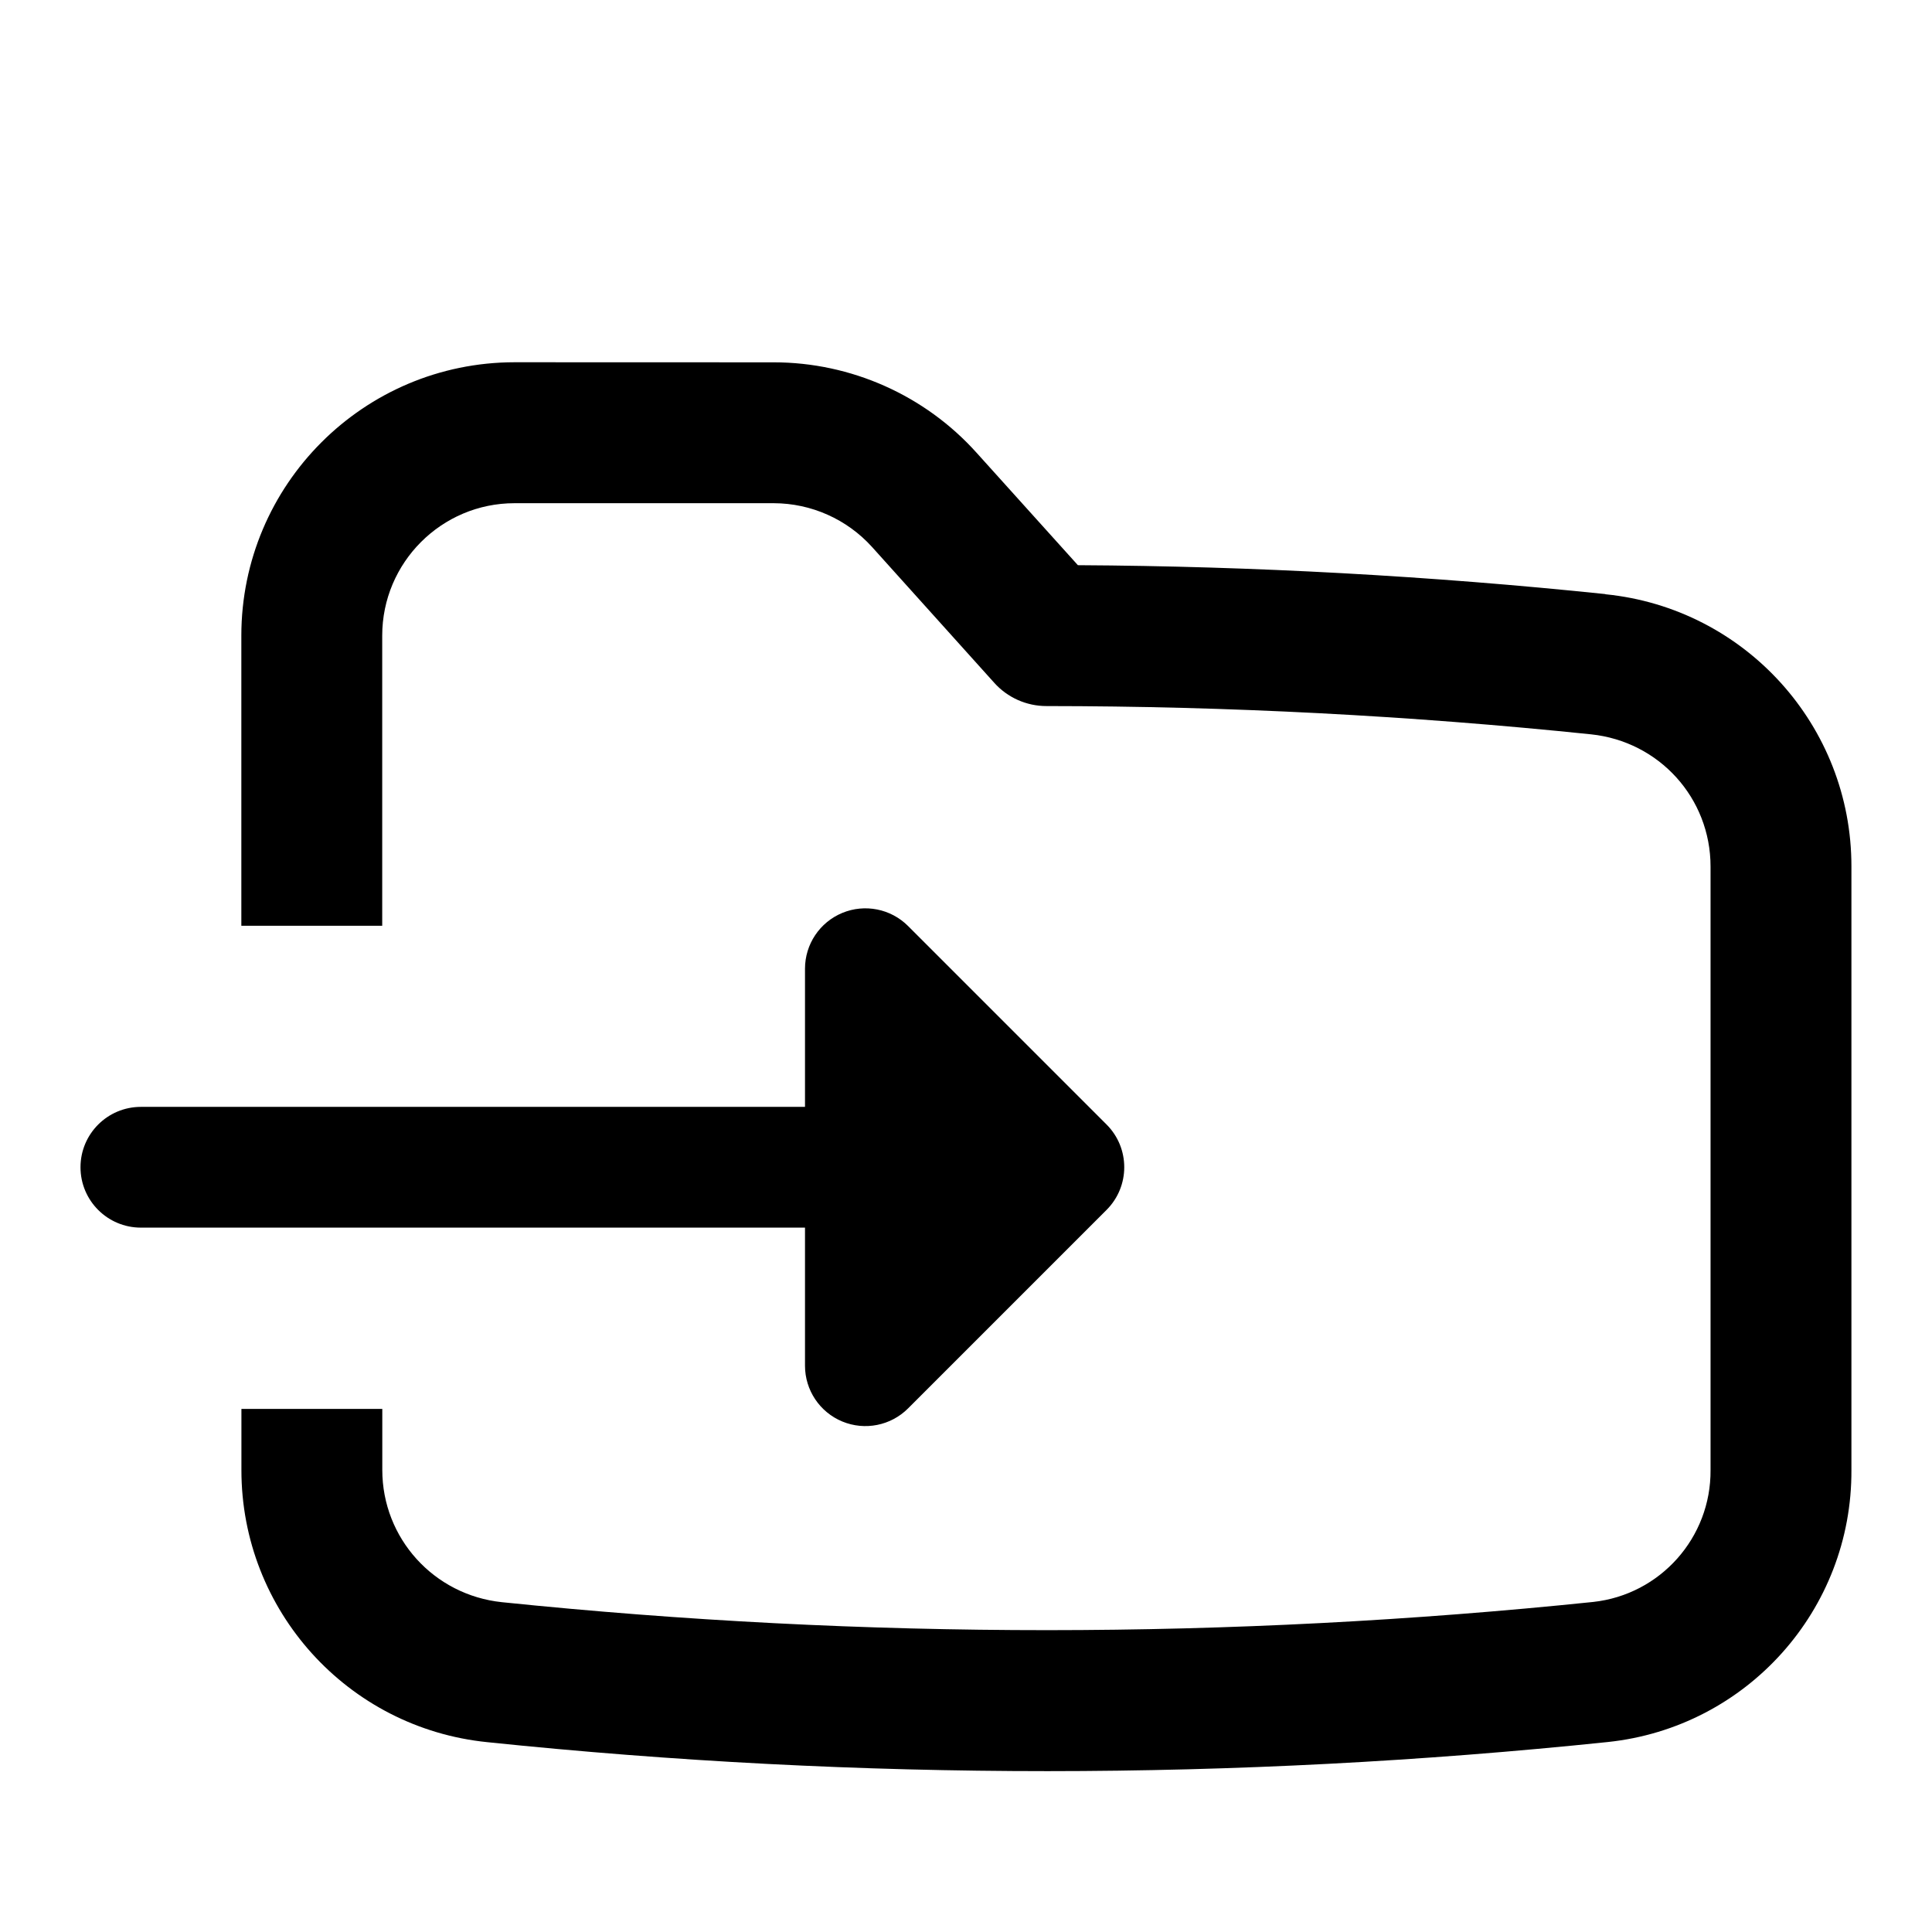
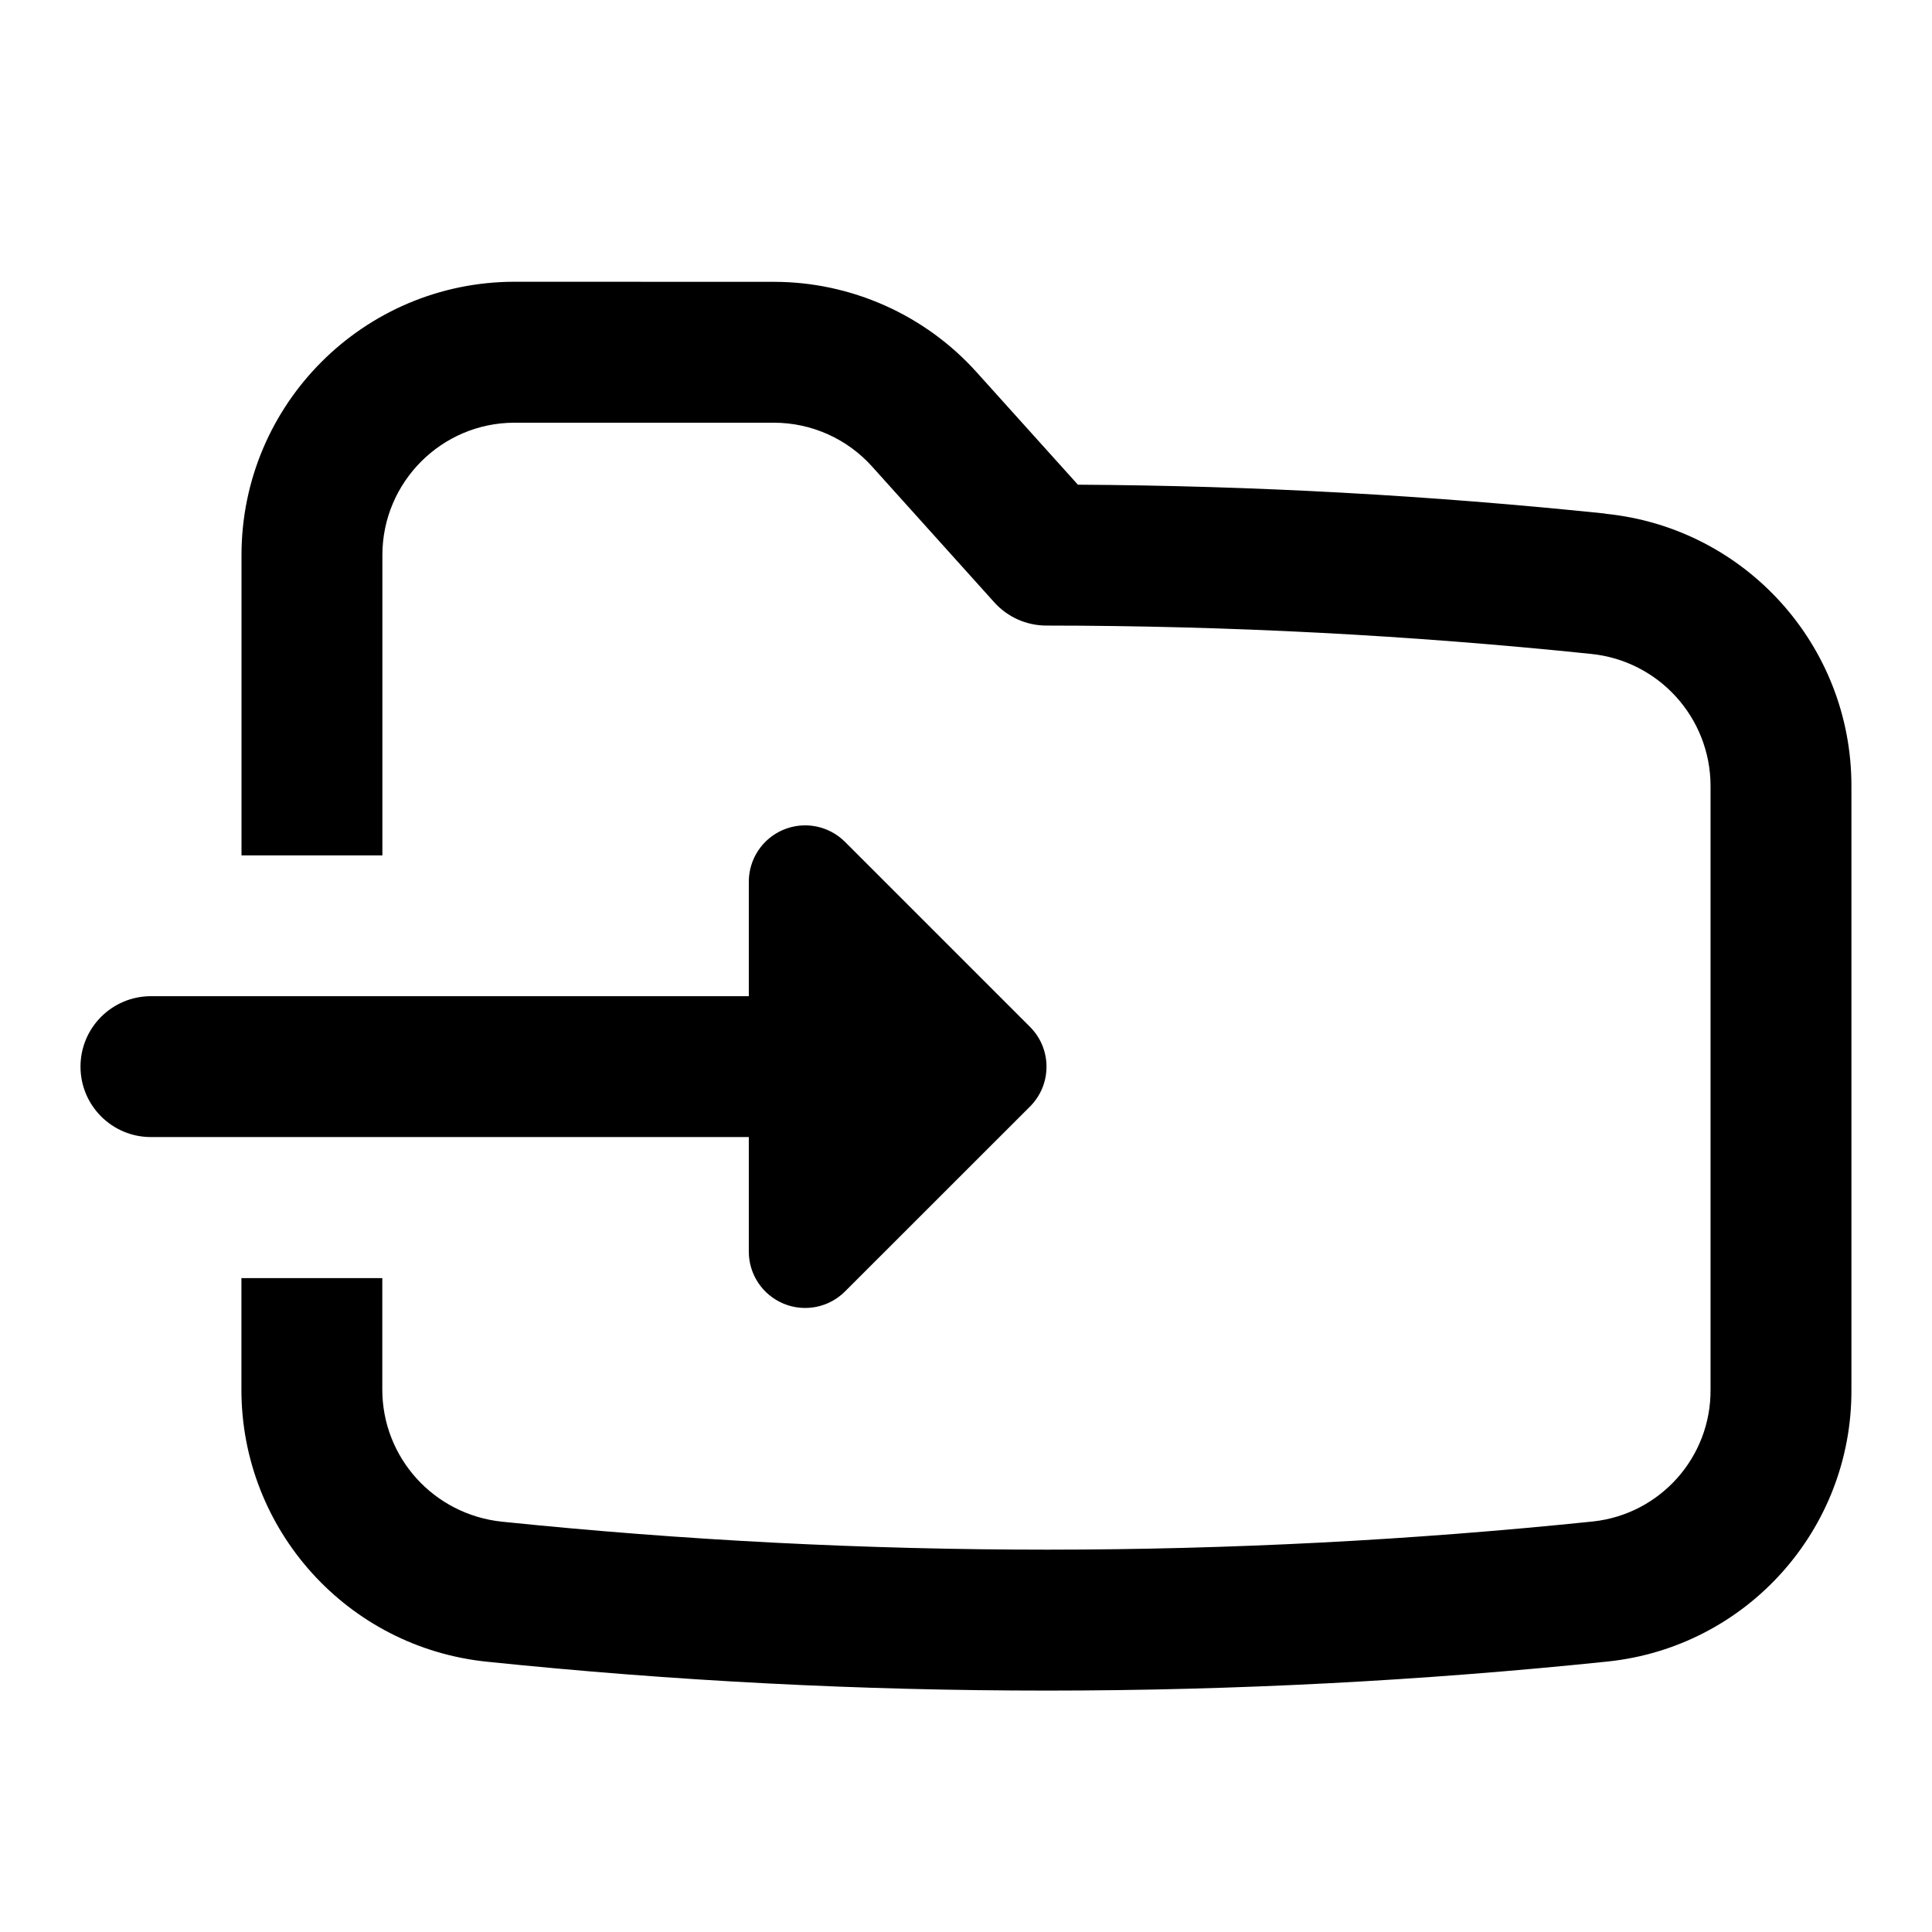
<svg xmlns="http://www.w3.org/2000/svg" width="24" height="24" fill="none" viewBox="0 0 24 24">
-   <path fill="#000" d="M9.612 4.501c.96 0 1.879.41 2.52 1.124l1.258 1.396c2.18.012 4.383.133 6.553.359v.002a3.395 3.395 0 0 1 3.056 3.382v7.497a3.38 3.38 0 0 1-3.026 3.379 67.3 67.3 0 0 1-13.918.002 3.396 3.396 0 0 1-3.056-3.382v-.758h1.75v.758c0 .848.64 1.555 1.487 1.643a66 66 0 0 0 13.555-.003 1.636 1.636 0 0 0 1.458-1.64v-7.496c0-.85-.638-1.554-1.486-1.642A66 66 0 0 0 13 8.771a.87.87 0 0 1-.65-.29l-1.517-1.686a1.65 1.65 0 0 0-1.22-.544H6.391c-.906 0-1.643.738-1.643 1.645V11.5h-1.75V7.896A3.397 3.397 0 0 1 6.392 4.5z" />
-   <path fill="#000" d="M10 12.033a.75.75 0 0 1 1.28-.53l2.466 2.466a.75.75 0 0 1 0 1.061l-2.466 2.466a.75.75 0 0 1-1.28-.53V15.25H1.75a.75.75 0 0 1 0-1.5H10z" />
+   <path fill="#000" d="M9.613 3.501c.96 0 1.879.41 2.52 1.124l1.257 1.396a67 67 0 0 1 6.553.359v.002a3.395 3.395 0 0 1 3.056 3.382v7.497a3.38 3.38 0 0 1-3.027 3.379 67.5 67.5 0 0 1-13.917.003 3.397 3.397 0 0 1-3.056-3.383v-1.383h1.75v1.383c0 .848.64 1.554 1.487 1.643a66 66 0 0 0 13.555-.003 1.636 1.636 0 0 0 1.458-1.64V9.765a1.65 1.65 0 0 0-1.486-1.642A66 66 0 0 0 13 7.771a.87.87 0 0 1-.65-.29l-1.517-1.686a1.64 1.64 0 0 0-1.22-.544H6.392c-.905 0-1.642.738-1.642 1.645v3.73H3v-3.73A3.396 3.396 0 0 1 6.392 3.5z" />
+   <path fill="#000" d="M9.302 10.952a.7.7 0 0 1 1.194-.495l2.299 2.299a.7.7 0 0 1 0 .99l-2.299 2.298a.7.7 0 0 1-1.194-.495v-1.424H1.875a.875.875 0 0 1 0-1.75h7.427z" />
</svg>
